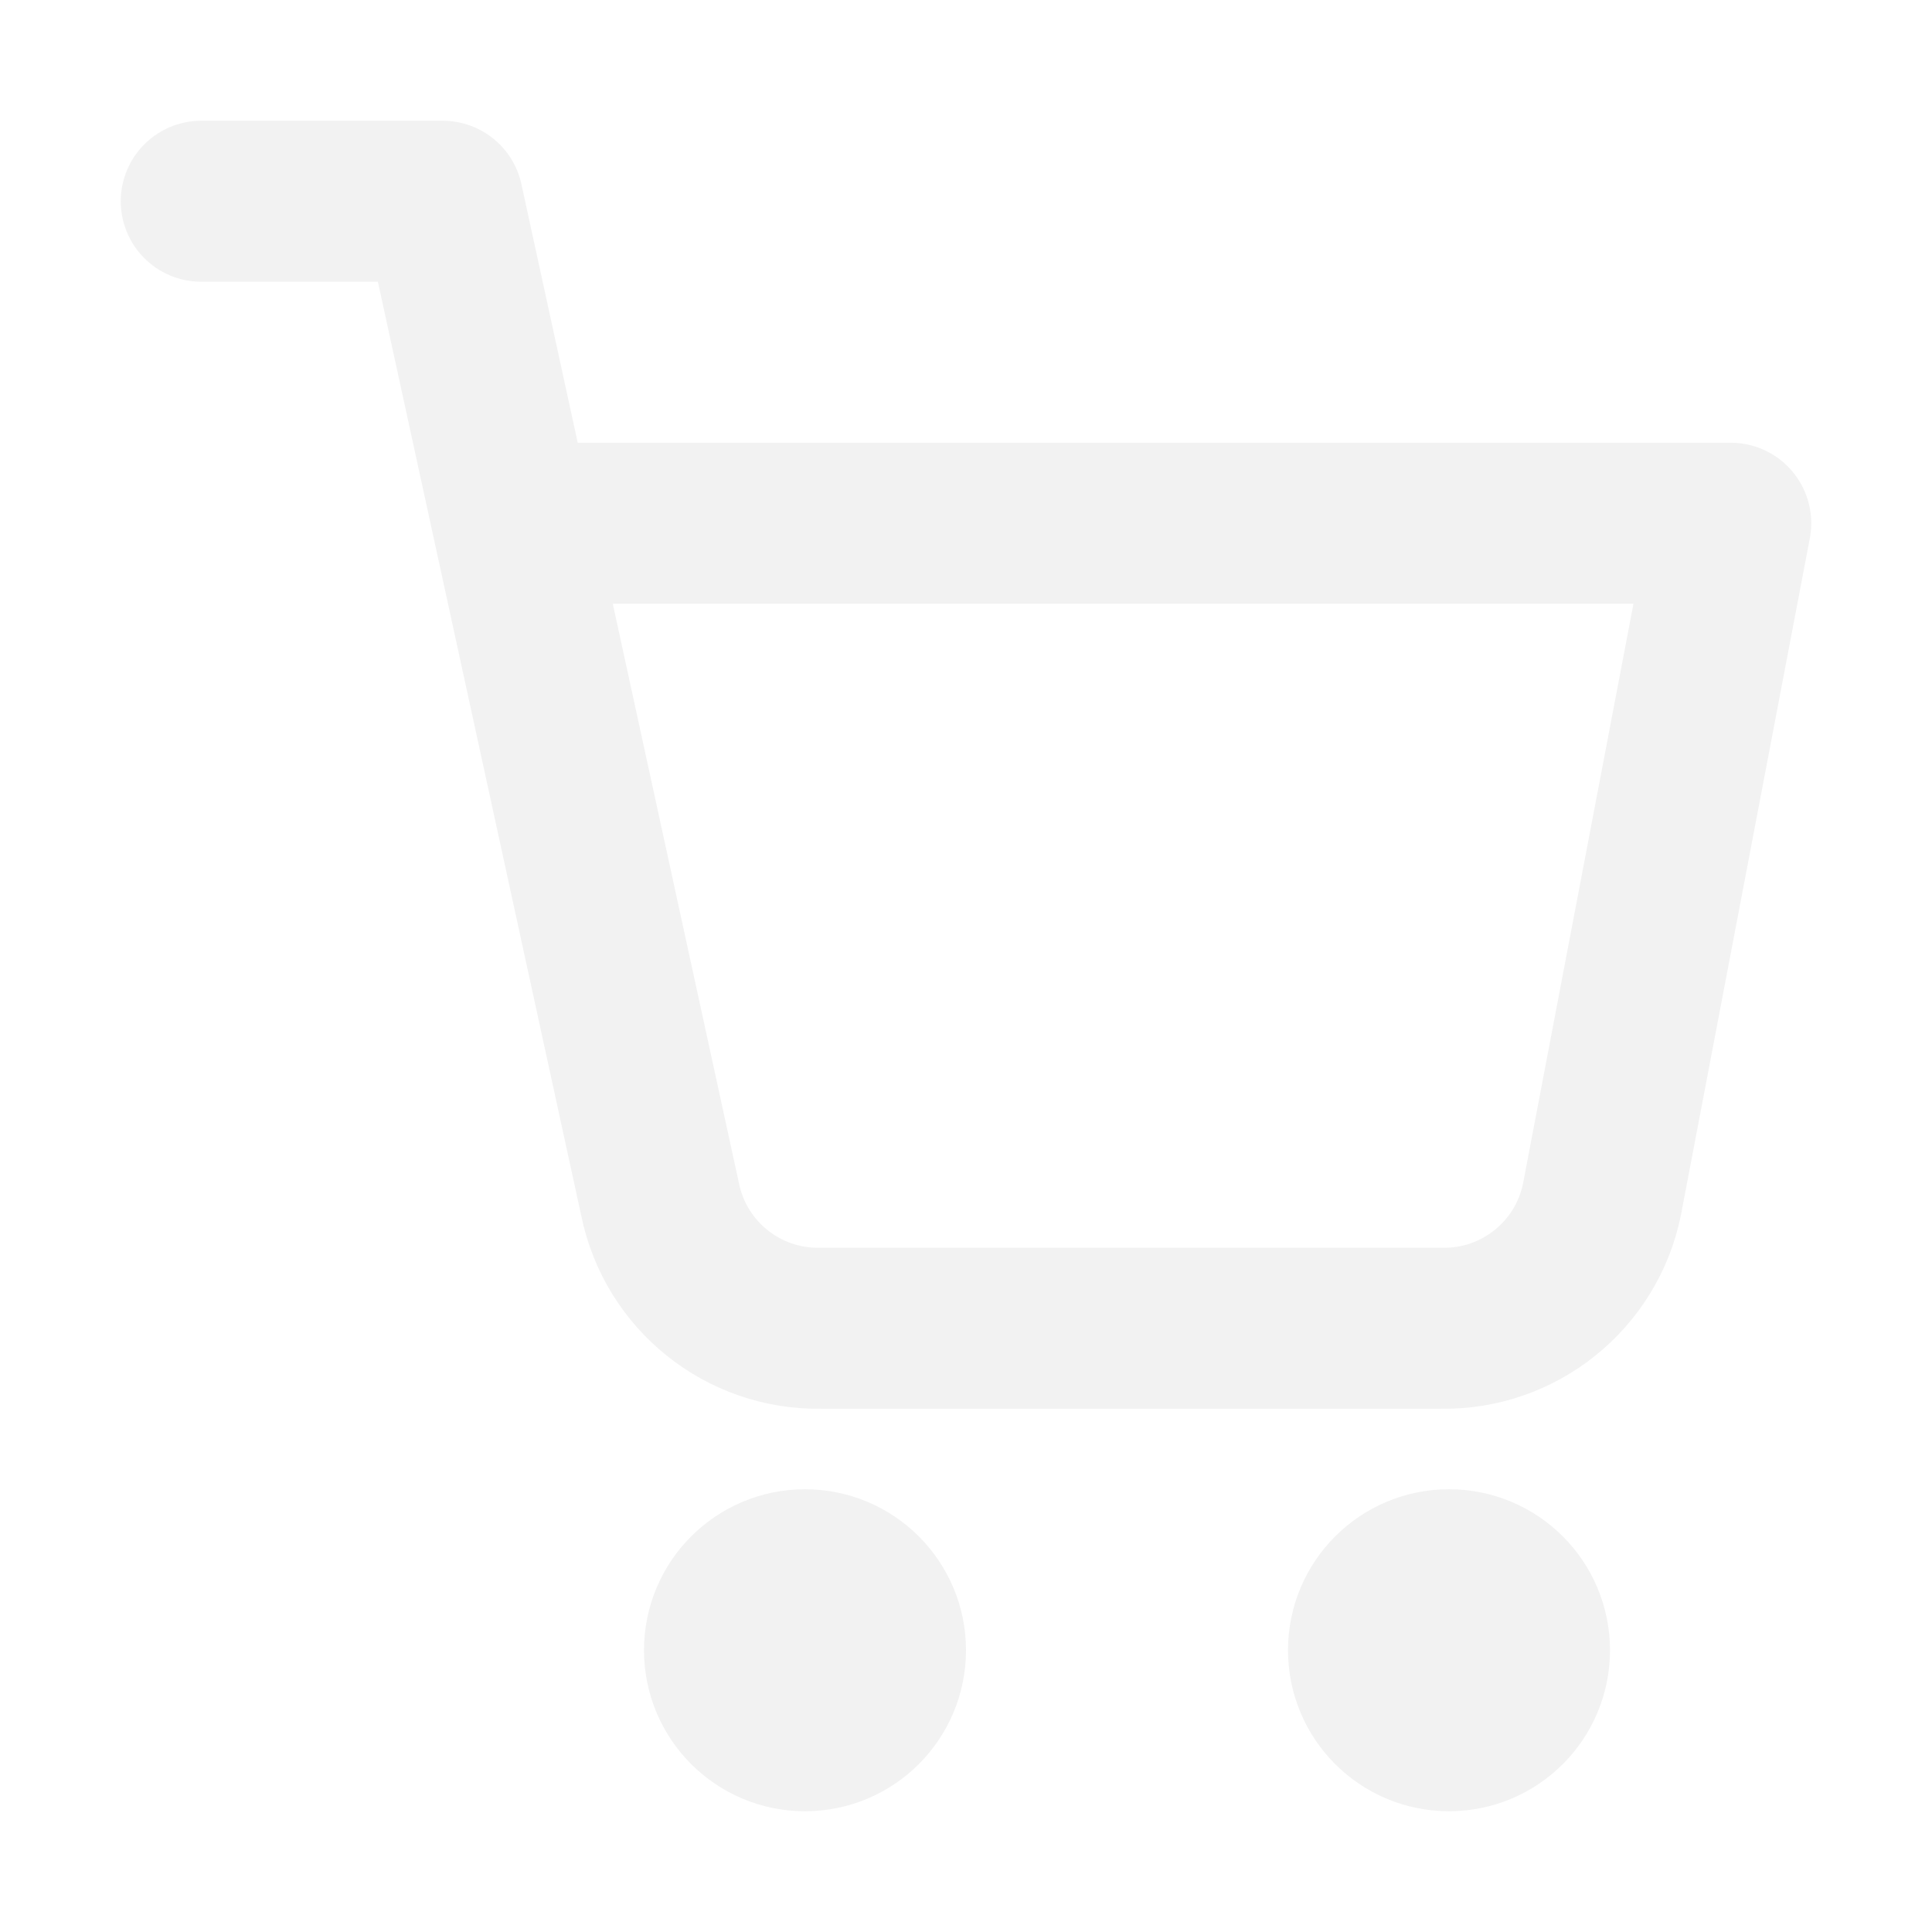
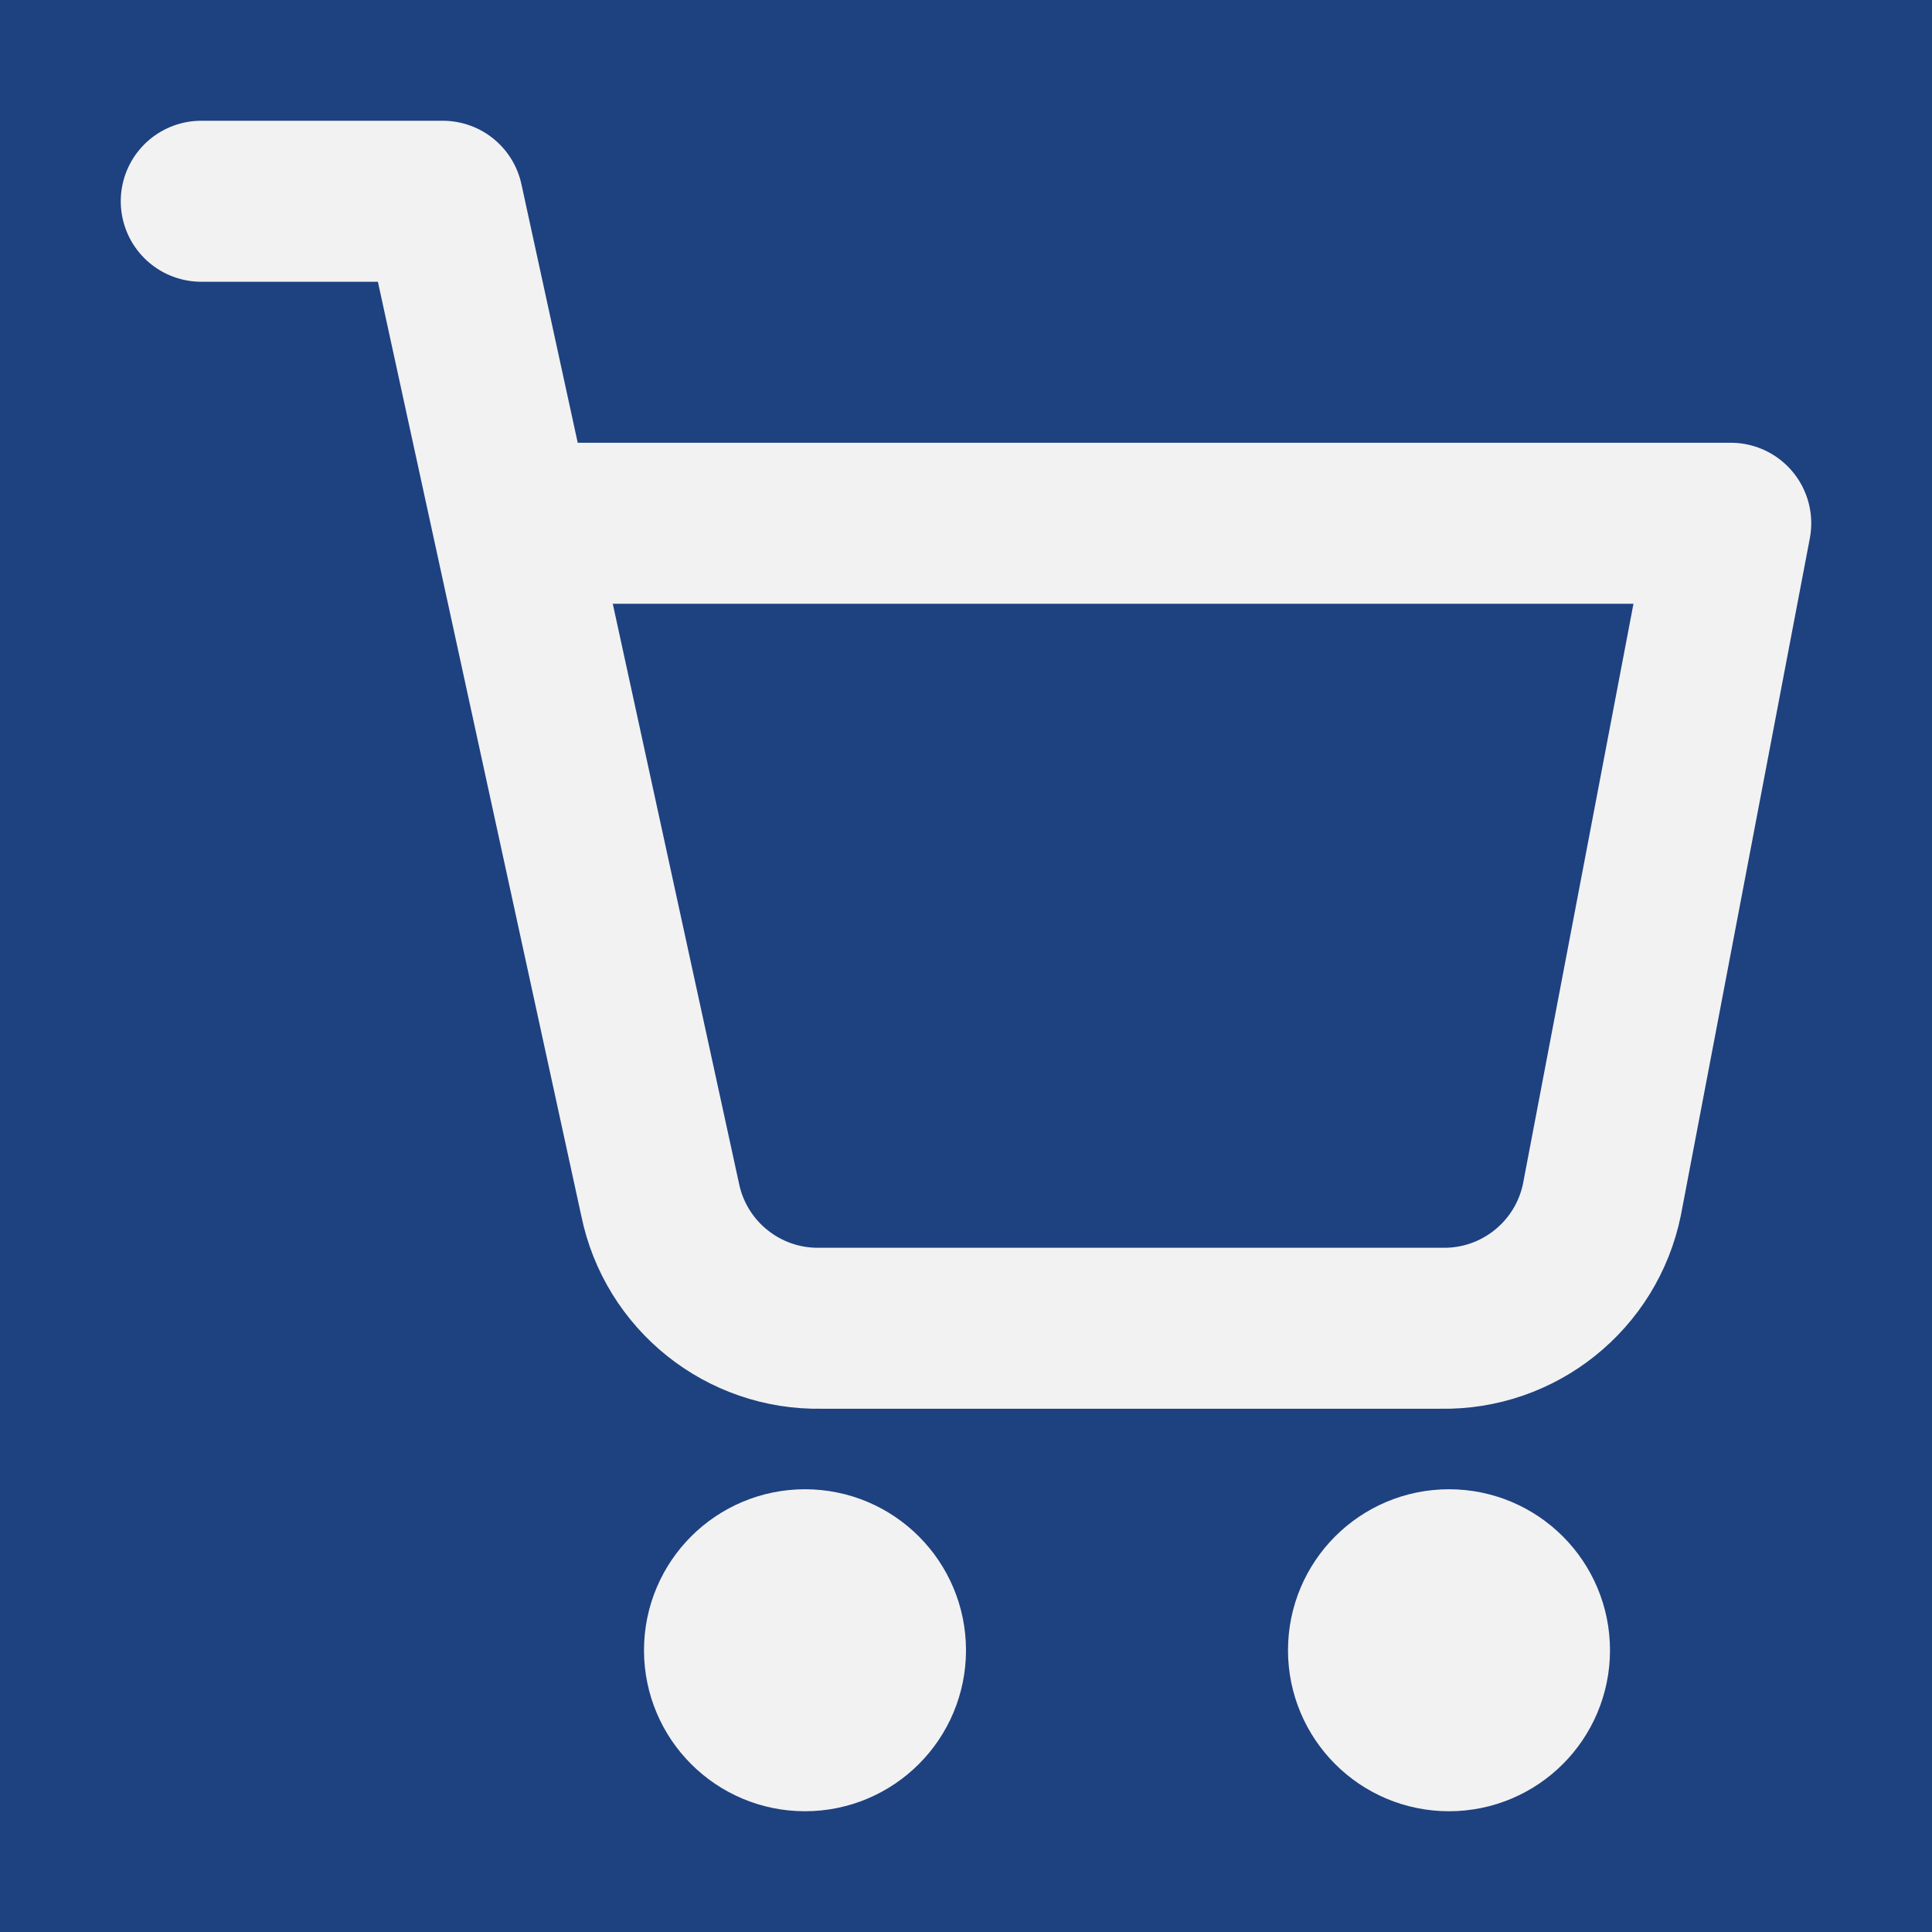
- <svg xmlns="http://www.w3.org/2000/svg" width="24" height="24" viewBox="0 0 24 24" fill="none" stroke="#f2f2f2" stroke-width="2" stroke-linecap="round" stroke-linejoin="round">
+ <svg xmlns="http://www.w3.org/2000/svg" width="24" height="24" viewBox="0 0 24 24" fill="#1e4180" stroke="#f2f2f2" stroke-width="2" stroke-linecap="round" stroke-linejoin="round">
+   <rect width="24" height="24" fill="#1e4180" stroke-width="0" />
  <circle cx="10" cy="20.5" r="1" />
  <circle cx="18" cy="20.5" r="1" />
  <path d="M2.5 2.5h3l2.7 12.4a2 2 0 0 0 2 1.6h7.7a2 2 0 0 0 2-1.6l1.6-8.4H7.1" />
</svg>
